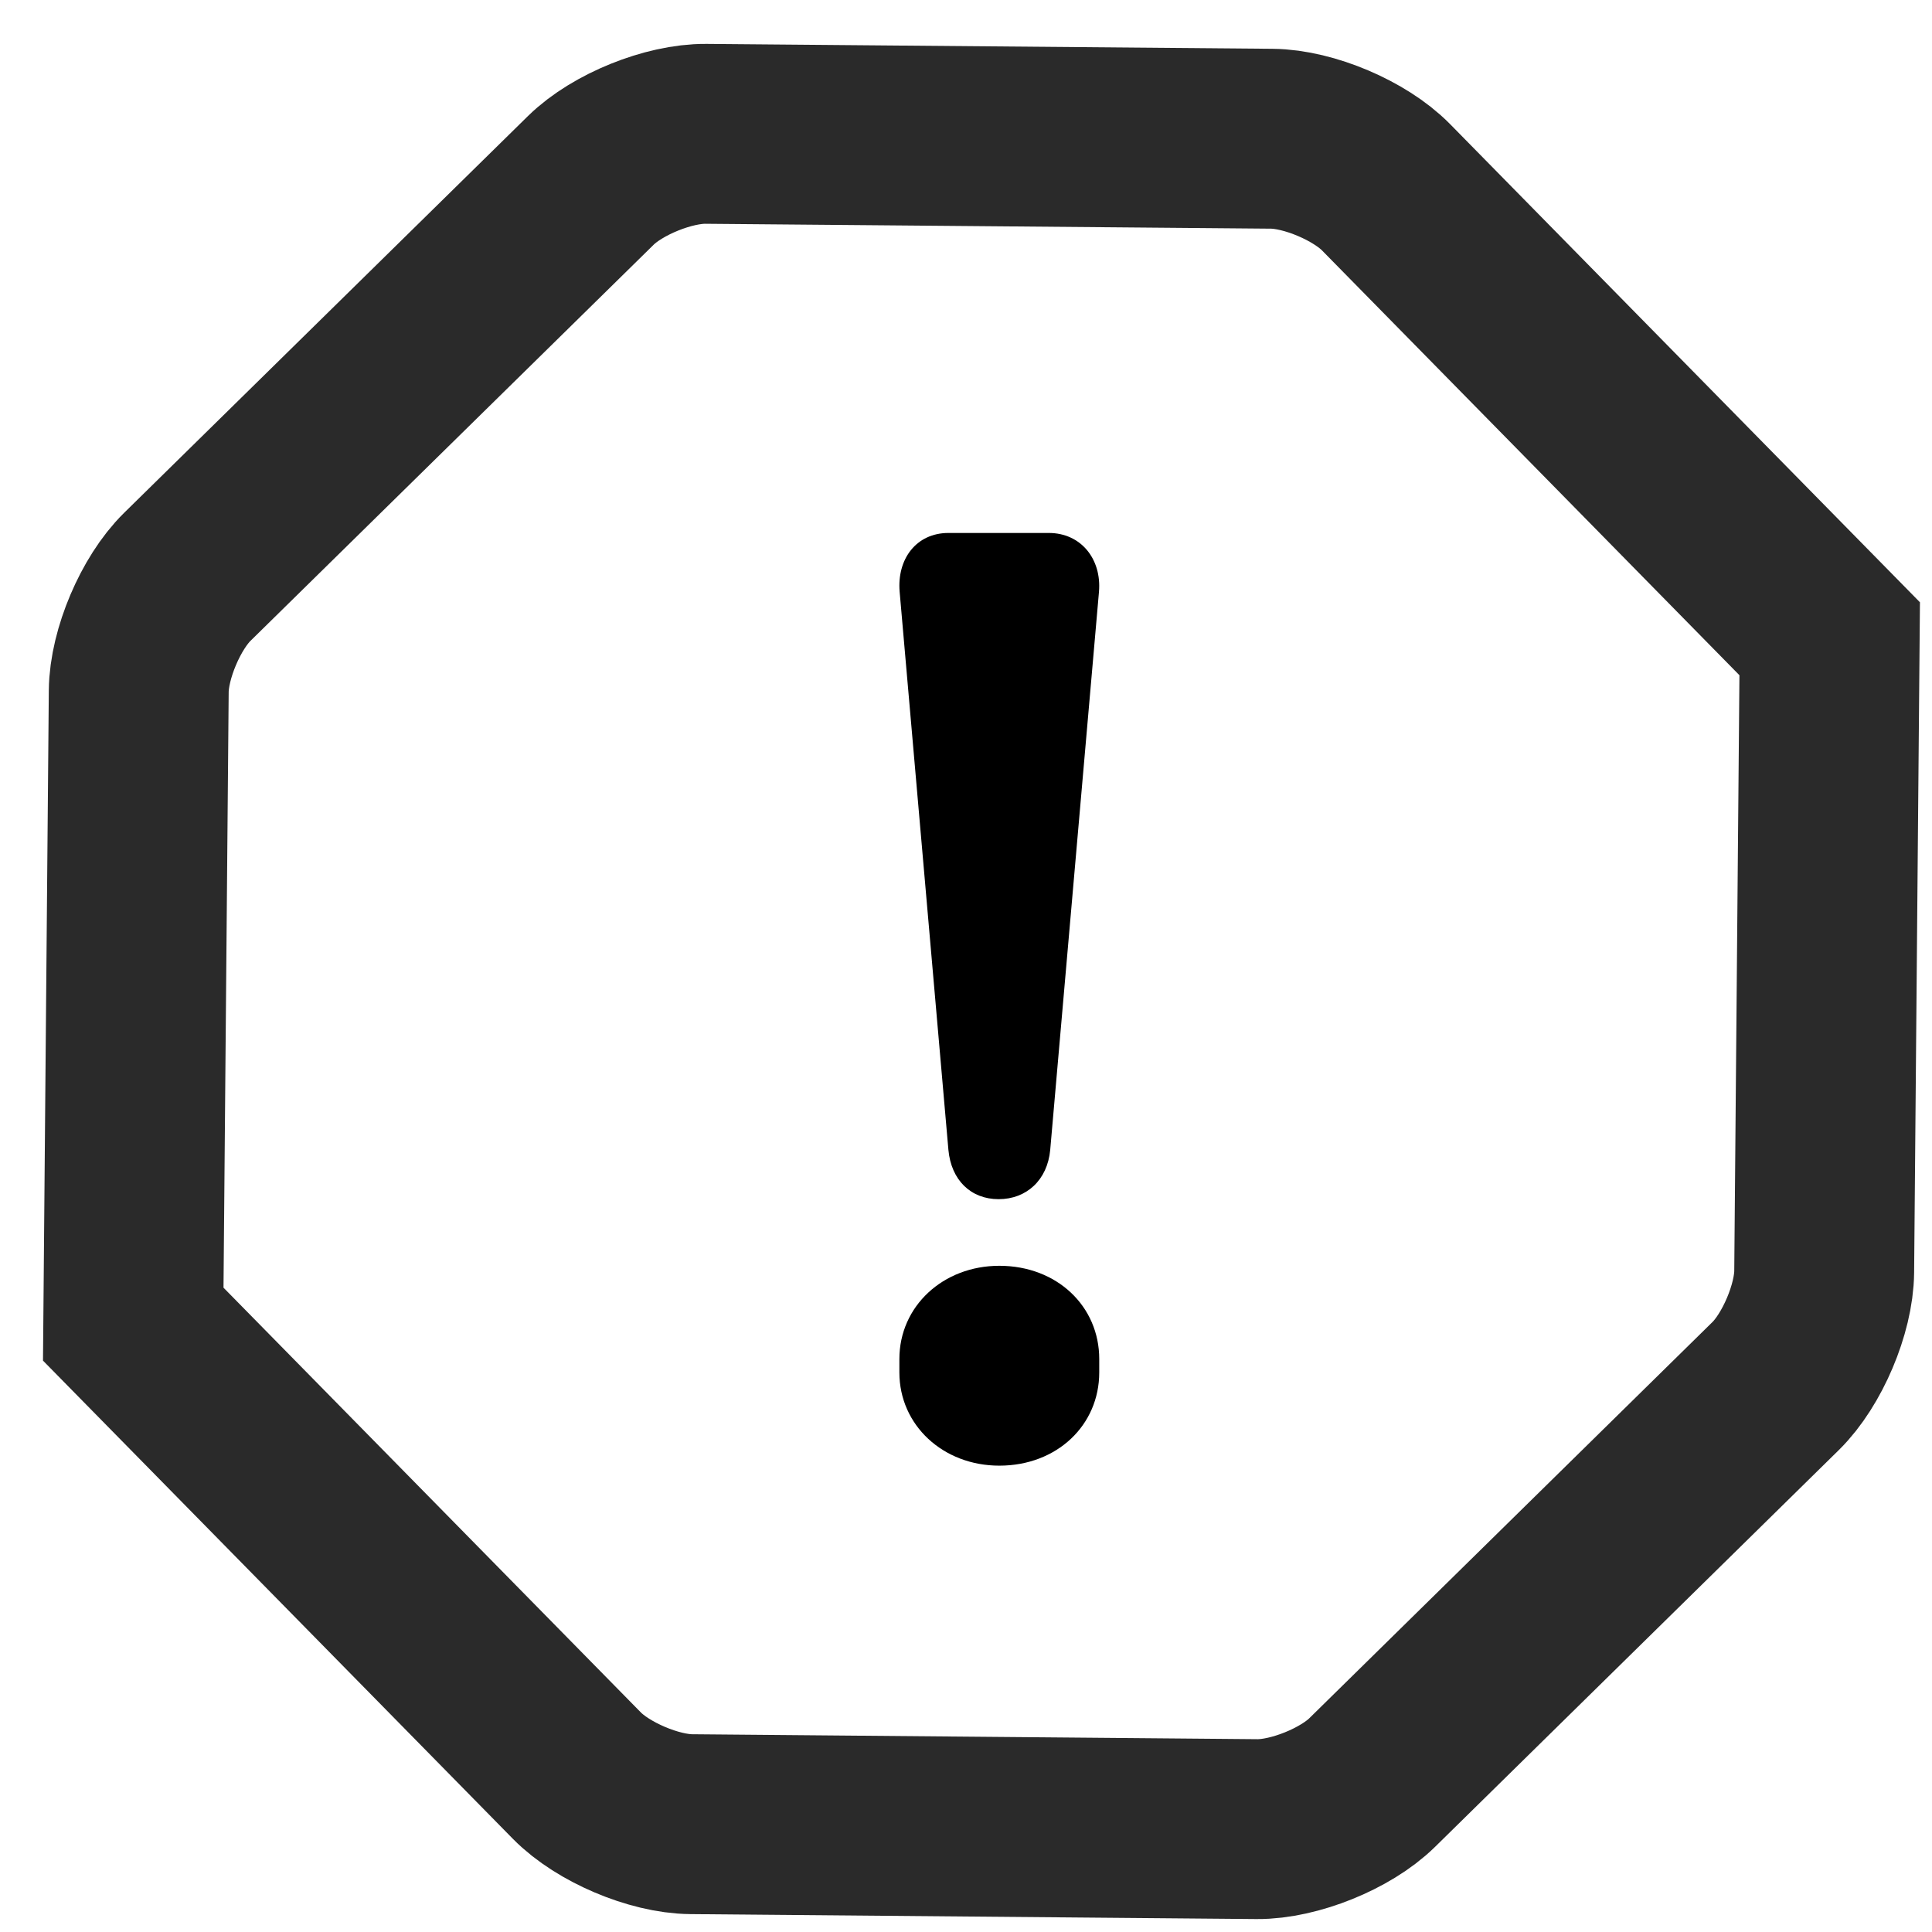
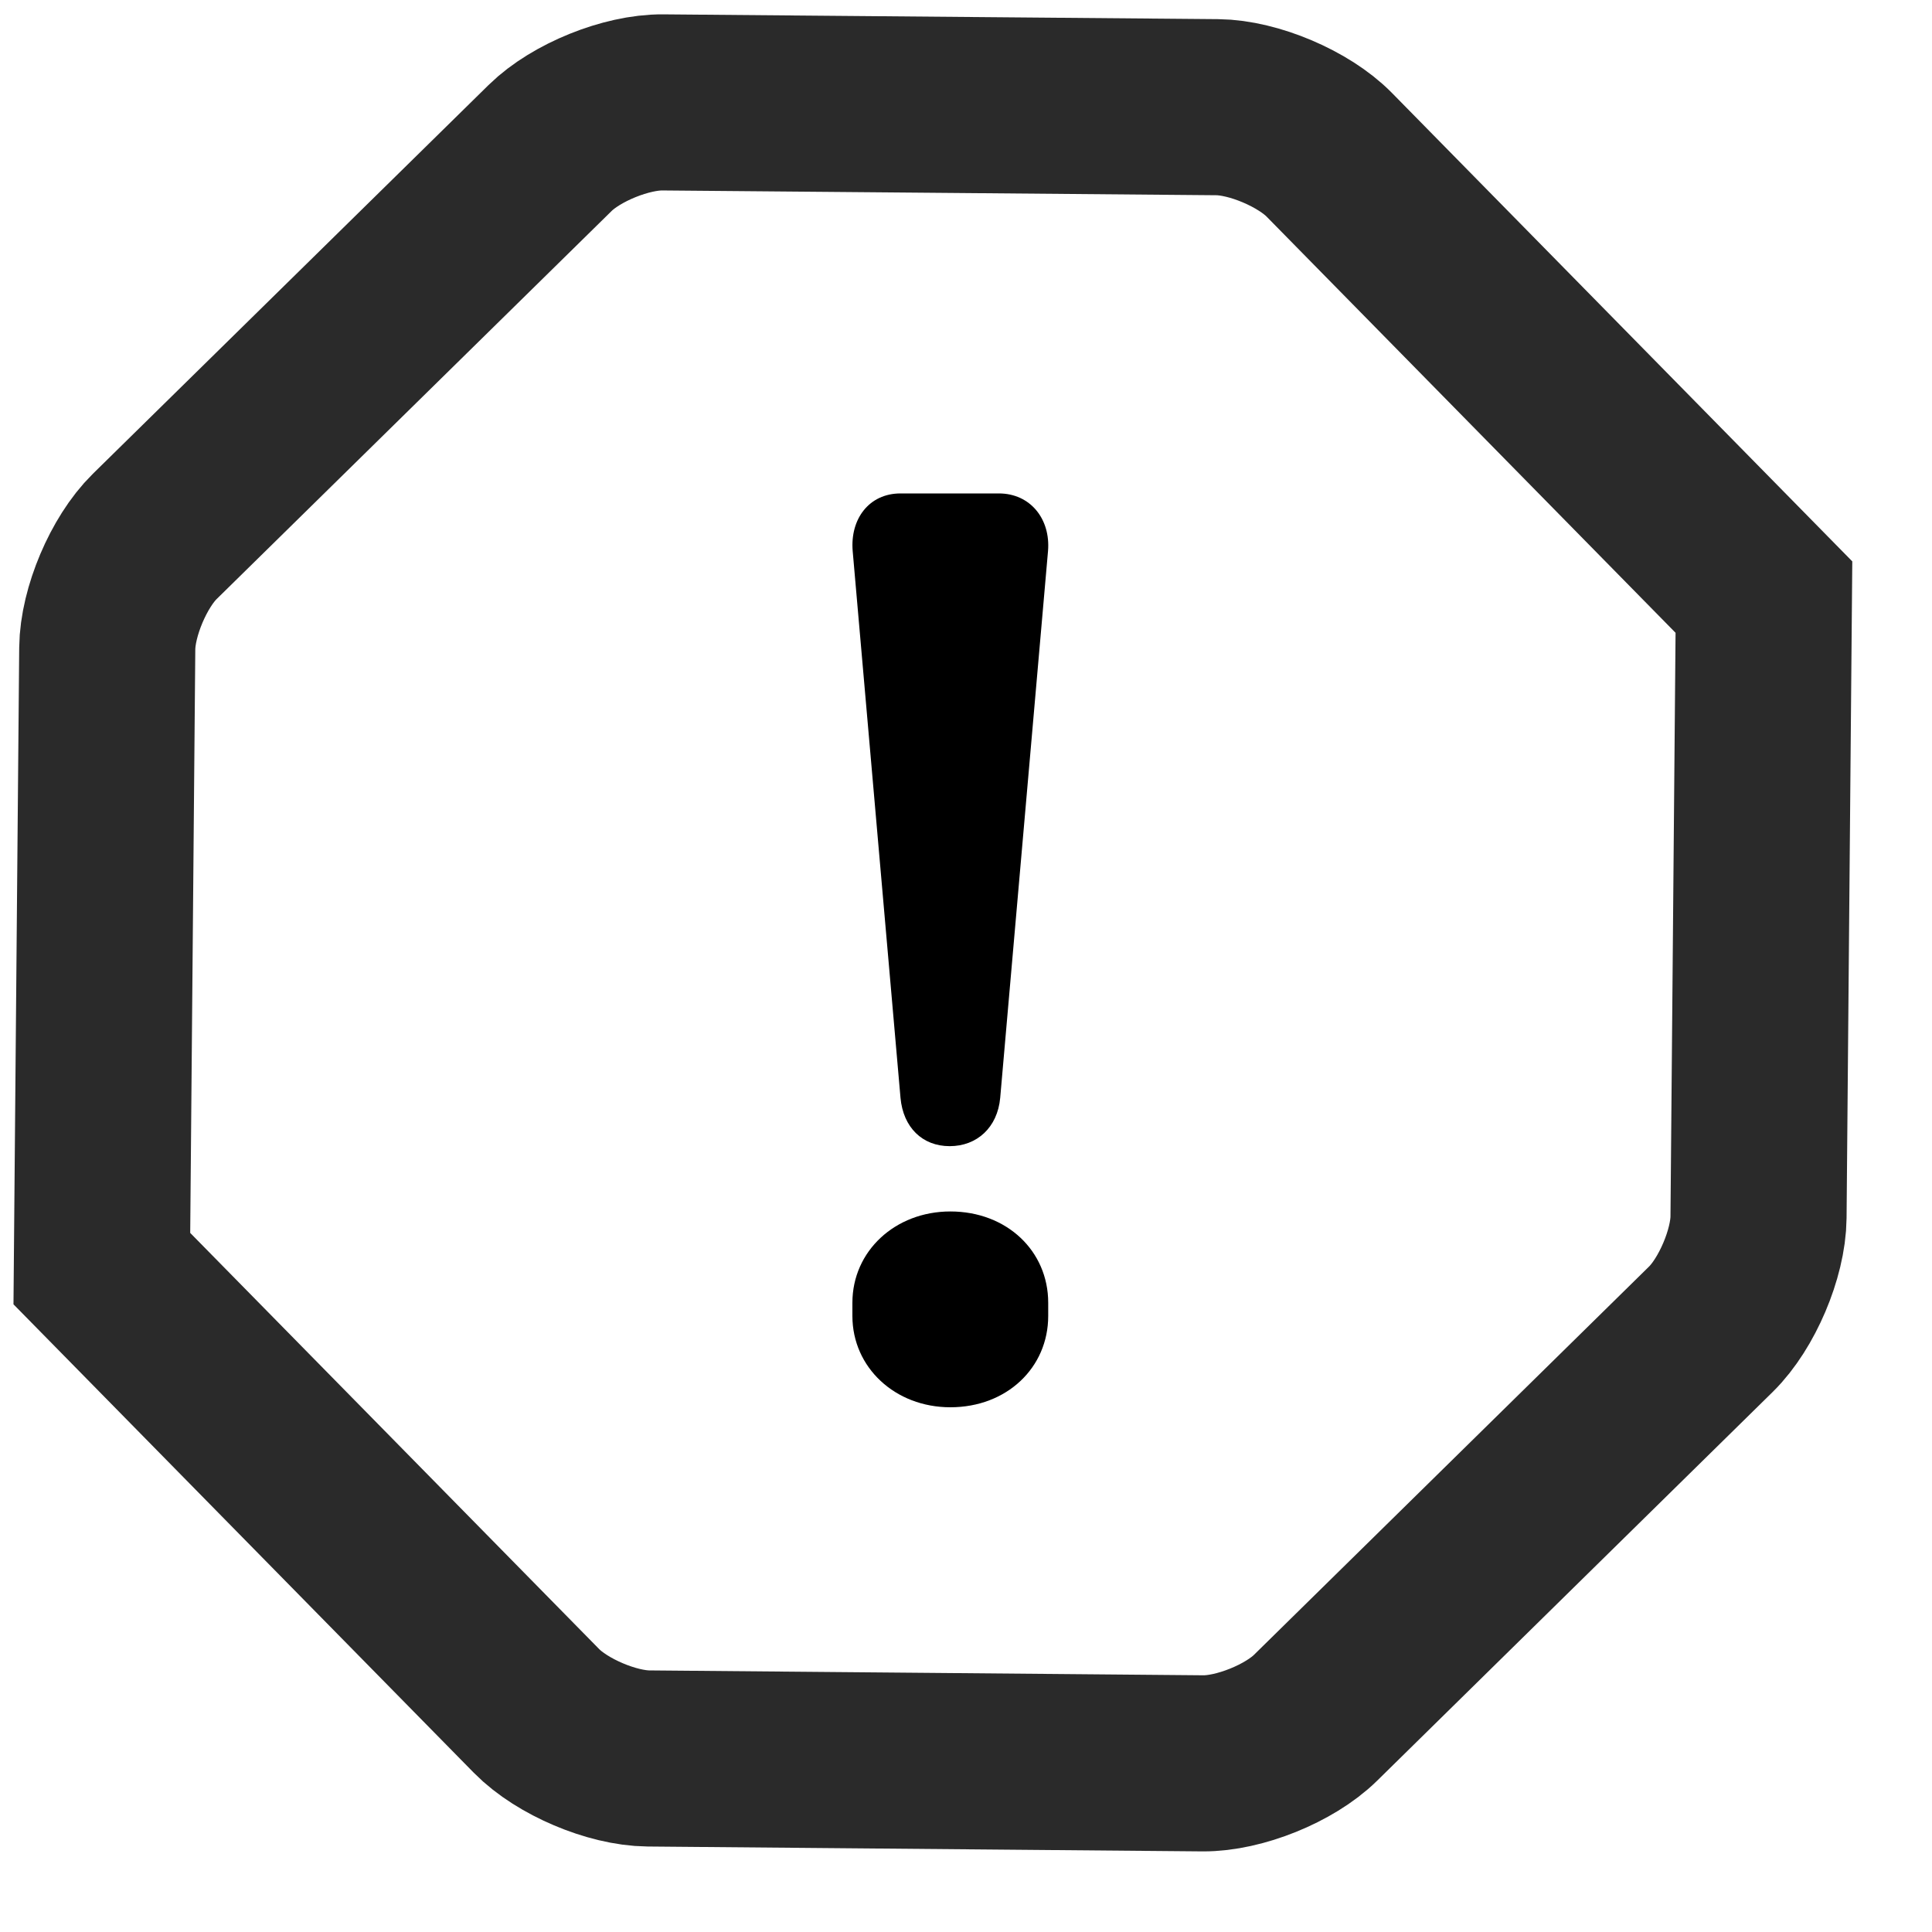
- <svg xmlns="http://www.w3.org/2000/svg" width="29px" height="29px" viewBox="0 0 29 29" version="1.1">
+ <svg xmlns="http://www.w3.org/2000/svg" width="20px" height="20px" viewBox="0 0 20 20" version="1.1">
  <defs />
  <g id="Patterns081716" stroke="none" stroke-width="1" fill="none" fill-rule="evenodd">
-     <g id="Icons" transform="translate(-436, -193)">
-       <g id="icon_warning" transform="translate(432, 189)">
-         <path d="M18.732,5 L27.511,8.636 C28.025,8.849 28.615,9.439 28.828,9.953 L32.079,17.801 C32.292,18.315 32.291,19.149 32.079,19.663 L28.828,27.511 C28.615,28.025 28.025,28.615 27.511,28.828 L18.732,32.464 L9.953,28.828 C9.439,28.615 8.849,28.025 8.636,27.511 L5.386,19.663 C5.173,19.149 5.173,18.315 5.386,17.801 L8.636,9.953 C8.849,9.439 9.439,8.849 9.953,8.636 L18.732,5 Z" id="Polygon" stroke="#2A2A2A" stroke-width="2.7" stroke-linecap="round" transform="translate(18.73211, 18.73211) rotate(68) translate(-18.73211, -18.73211) " />
-         <path d="M18.236,21.261 C18.278,21.713 18.571,22 18.99,22 C19.408,22 19.722,21.713 19.764,21.261 L20.496,12.883 C20.538,12.39 20.224,12 19.743,12 L18.236,12 C17.755,12 17.462,12.39 17.504,12.883 L18.236,21.261 Z M17.5,24.399 L17.5,24.601 C17.5,25.392 18.155,26 19,26 C19.866,26 20.5,25.392 20.5,24.601 L20.5,24.399 C20.5,23.608 19.866,23 19,23 C18.155,23 17.5,23.608 17.5,24.399 L17.5,24.399 Z" id="!" fill="#000000" />
+     <g id="Icons" transform="translate(-442, -199)">
+       <g id="icon_warning" transform="translate(439, 196)">
+         <path d="M12.657,3.378 L18.589,5.835 C18.936,5.979 19.334,6.378 19.478,6.725 L21.675,12.028 C21.819,12.375 21.819,12.939 21.675,13.286 L19.478,18.589 C19.334,18.936 18.936,19.334 18.589,19.478 L12.657,21.935 L6.725,19.478 C6.378,19.334 5.979,18.936 5.835,18.589 L3.639,13.286 C3.495,12.938 3.495,12.375 3.639,12.028 L5.835,6.725 C5.979,6.378 6.378,5.979 6.725,5.835 L12.657,3.378 Z" id="Polygon" stroke="#2A2A2A" stroke-width="1.823" stroke-linecap="round" transform="translate(12.65683, 12.65683) rotate(68) translate(-12.65683, -12.65683) " />
+         <path d="M12.322,14.365 C12.35,14.671 12.548,14.865 12.831,14.865 C13.114,14.865 13.326,14.671 13.354,14.365 L13.849,8.705 C13.877,8.372 13.665,8.108 13.34,8.108 L12.322,8.108 C11.997,8.108 11.799,8.372 11.827,8.705 L12.322,14.365 Z M11.824,16.486 L11.824,16.623 C11.824,17.157 12.267,17.568 12.838,17.568 C13.423,17.568 13.851,17.157 13.851,16.623 L13.851,16.486 C13.851,15.951 13.423,15.541 12.838,15.541 C12.267,15.541 11.824,15.951 11.824,16.486 L11.824,16.486 Z" id="!" fill="#000000" />
      </g>
    </g>
  </g>
</svg>
